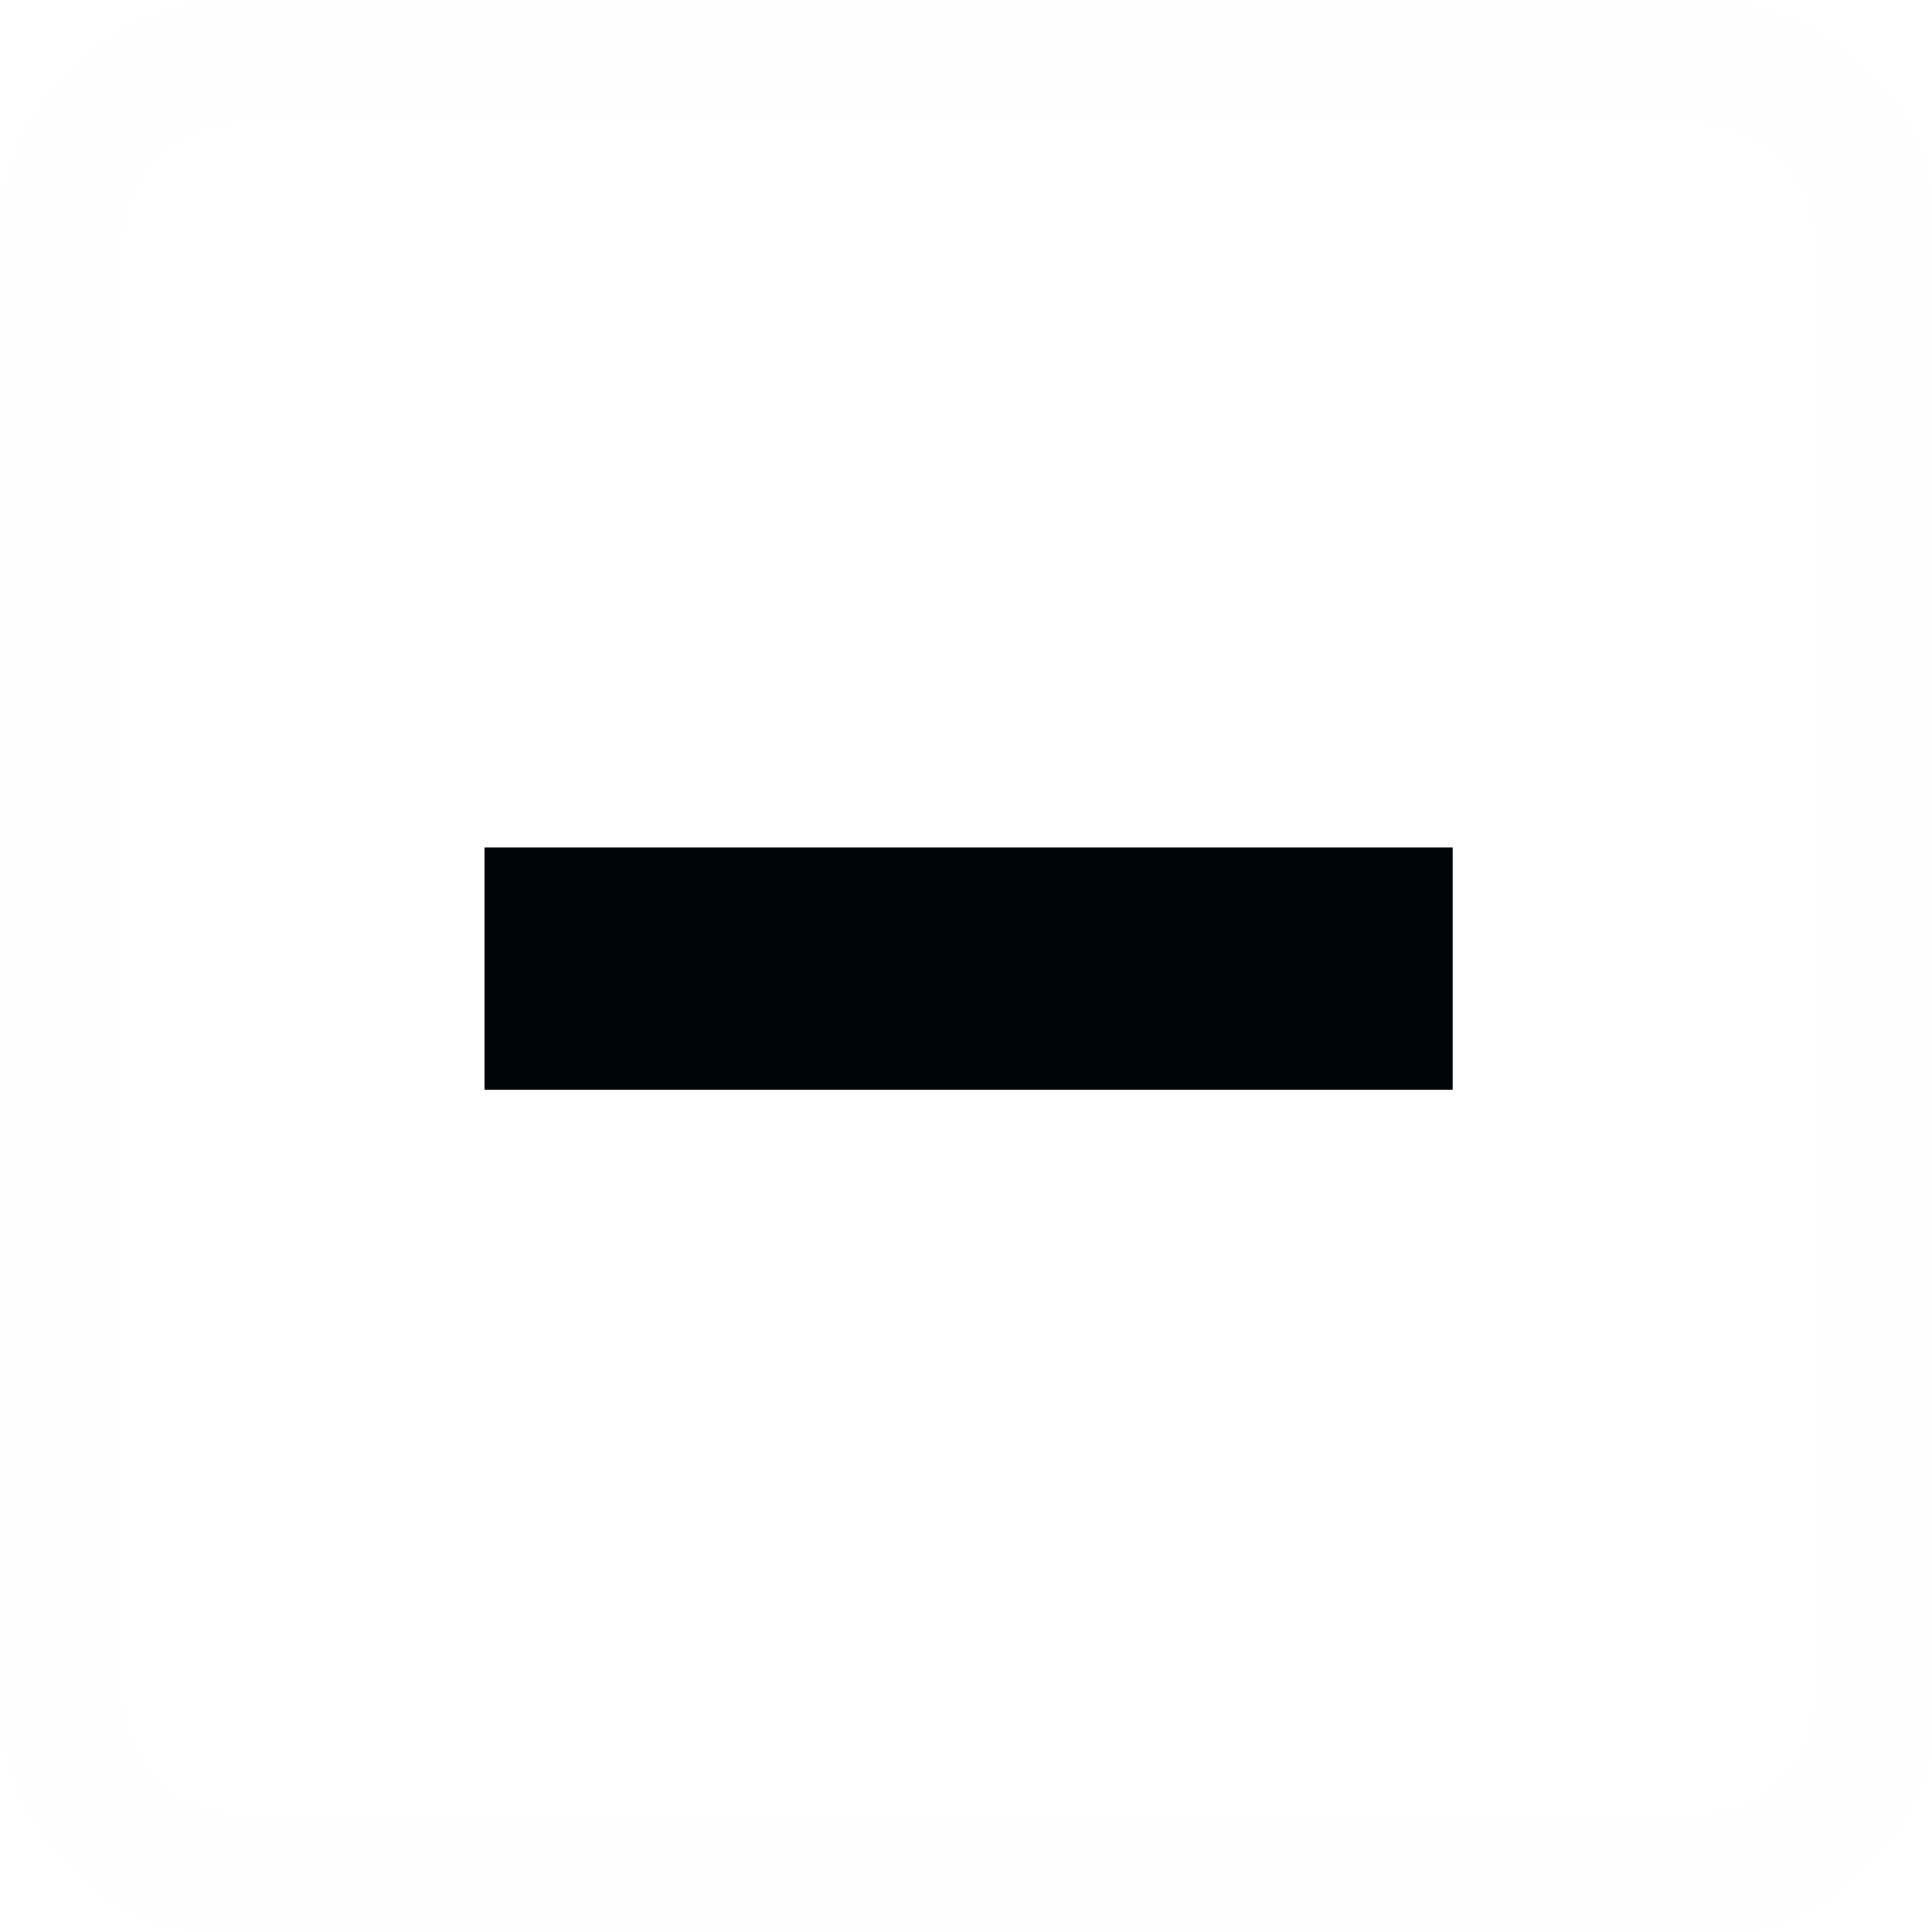
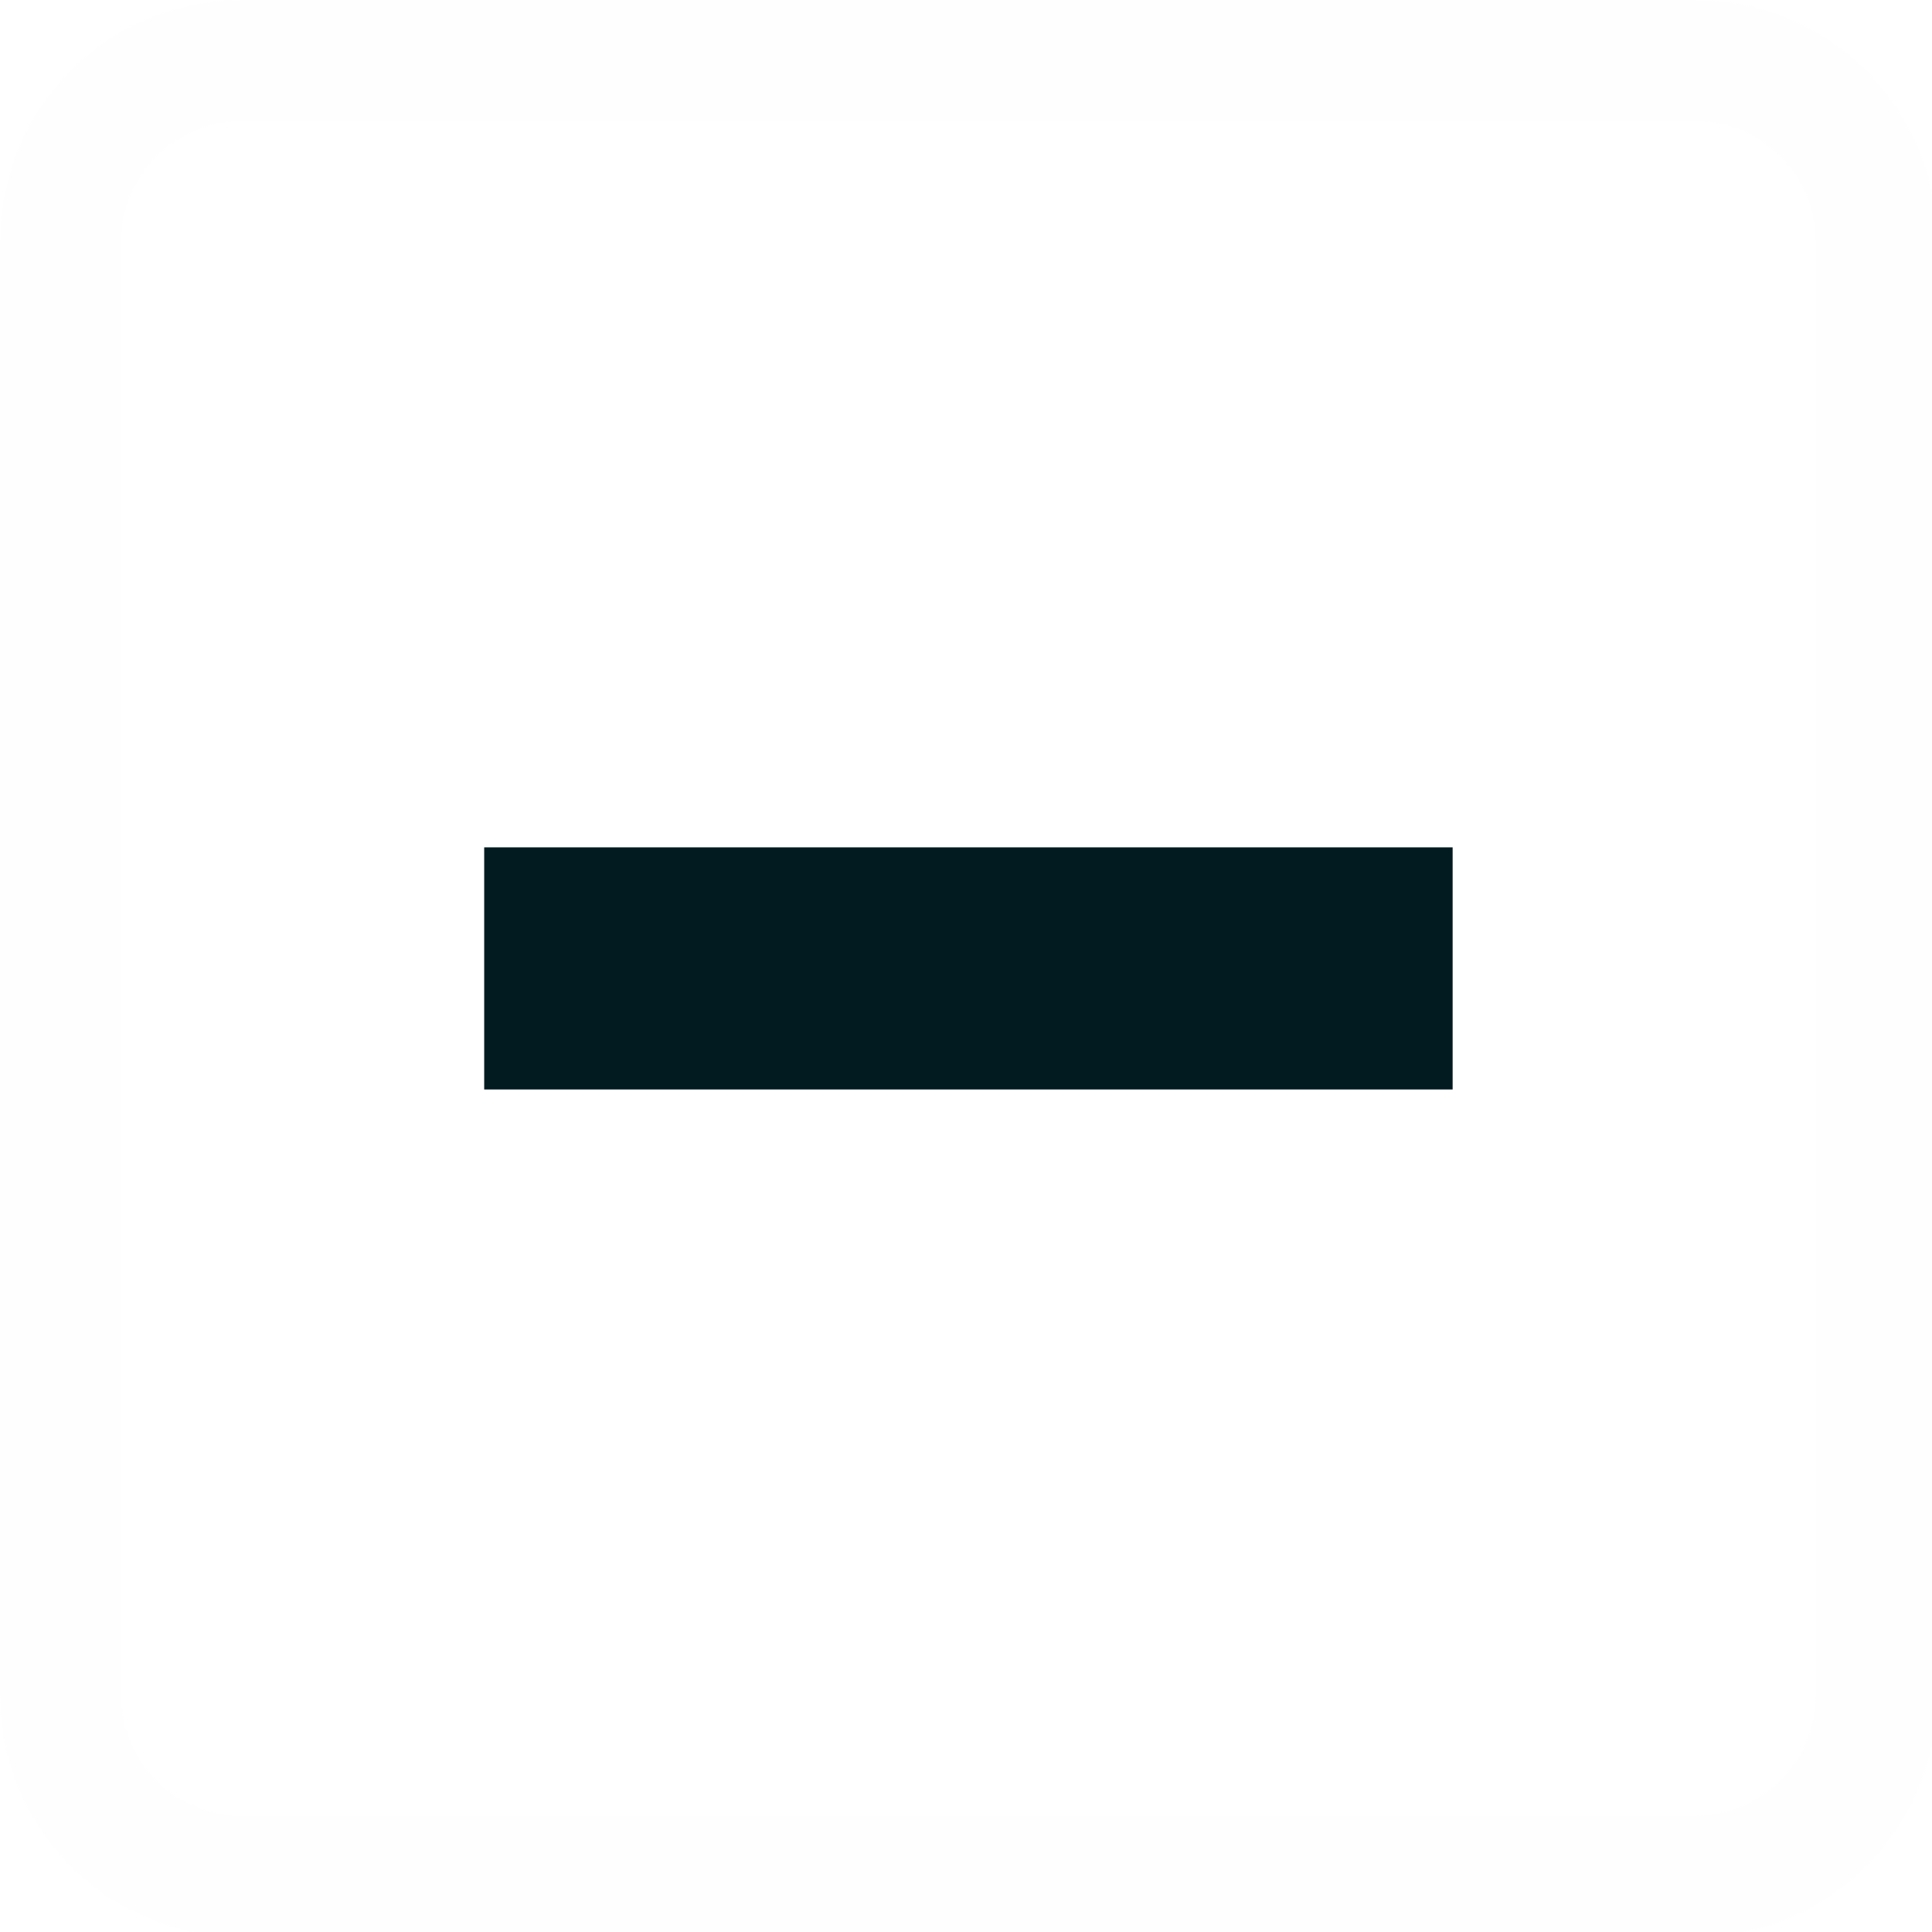
<svg xmlns="http://www.w3.org/2000/svg" width="133pt" height="133pt" viewBox="0 0 133 133" version="1.1">
  <g id="surface1">
    <path style=" stroke:none;fill-rule:nonzero;fill:#fefefe;fill-opacity:0.5;" d="M 16.668 0 C 7.422 0 0 7.422 0 16.668 L 0 116.668 C 0 125.91 7.422 133.332 16.668 133.332 L 116.668 133.332 C 125.91 133.332 133.332 125.91 133.332 116.668 L 133.332 16.668 C 133.332 7.422 125.91 0 116.668 0 Z M 16.668 8.332 L 116.668 8.332 C 121.289 8.332 125 12.043 125 16.668 L 125 116.668 C 125 121.289 121.289 125 116.668 125 L 16.668 125 C 12.043 125 8.332 121.289 8.332 116.668 L 8.332 16.668 C 8.332 12.043 12.043 8.332 16.668 8.332 Z M 16.668 8.332 " />
    <path style=" stroke:none;fill-rule:nonzero;fill:#fefefe;fill-opacity:0.15;" d="M 16.668 0 C 7.422 0 0 7.422 0 16.668 L 0 116.668 C 0 125.91 7.422 133.332 16.668 133.332 L 116.668 133.332 C 125.91 133.332 133.332 125.91 133.332 116.668 L 133.332 16.668 C 133.332 7.422 125.91 0 116.668 0 Z M 16.668 8.332 L 116.668 8.332 C 121.289 8.332 125 12.043 125 16.668 L 125 116.668 C 125 121.289 121.289 125 116.668 125 L 16.668 125 C 12.043 125 8.332 121.289 8.332 116.668 L 8.332 16.668 C 8.332 12.043 12.043 8.332 16.668 8.332 Z M 16.668 8.332 " />
-     <path style=" stroke:none;fill-rule:nonzero;fill:#000507;fill-opacity:1;" d="M 33.332 58.332 L 100 58.332 L 100 75 L 33.332 75 Z M 33.332 58.332 " />
+     <path style=" stroke:none;fill-rule:nonzero;fill:#021b21;fill-opacity:1;" d="M 33.332 58.332 L 100 58.332 L 100 75 L 33.332 75 Z M 33.332 58.332 " />
  </g>
</svg>
